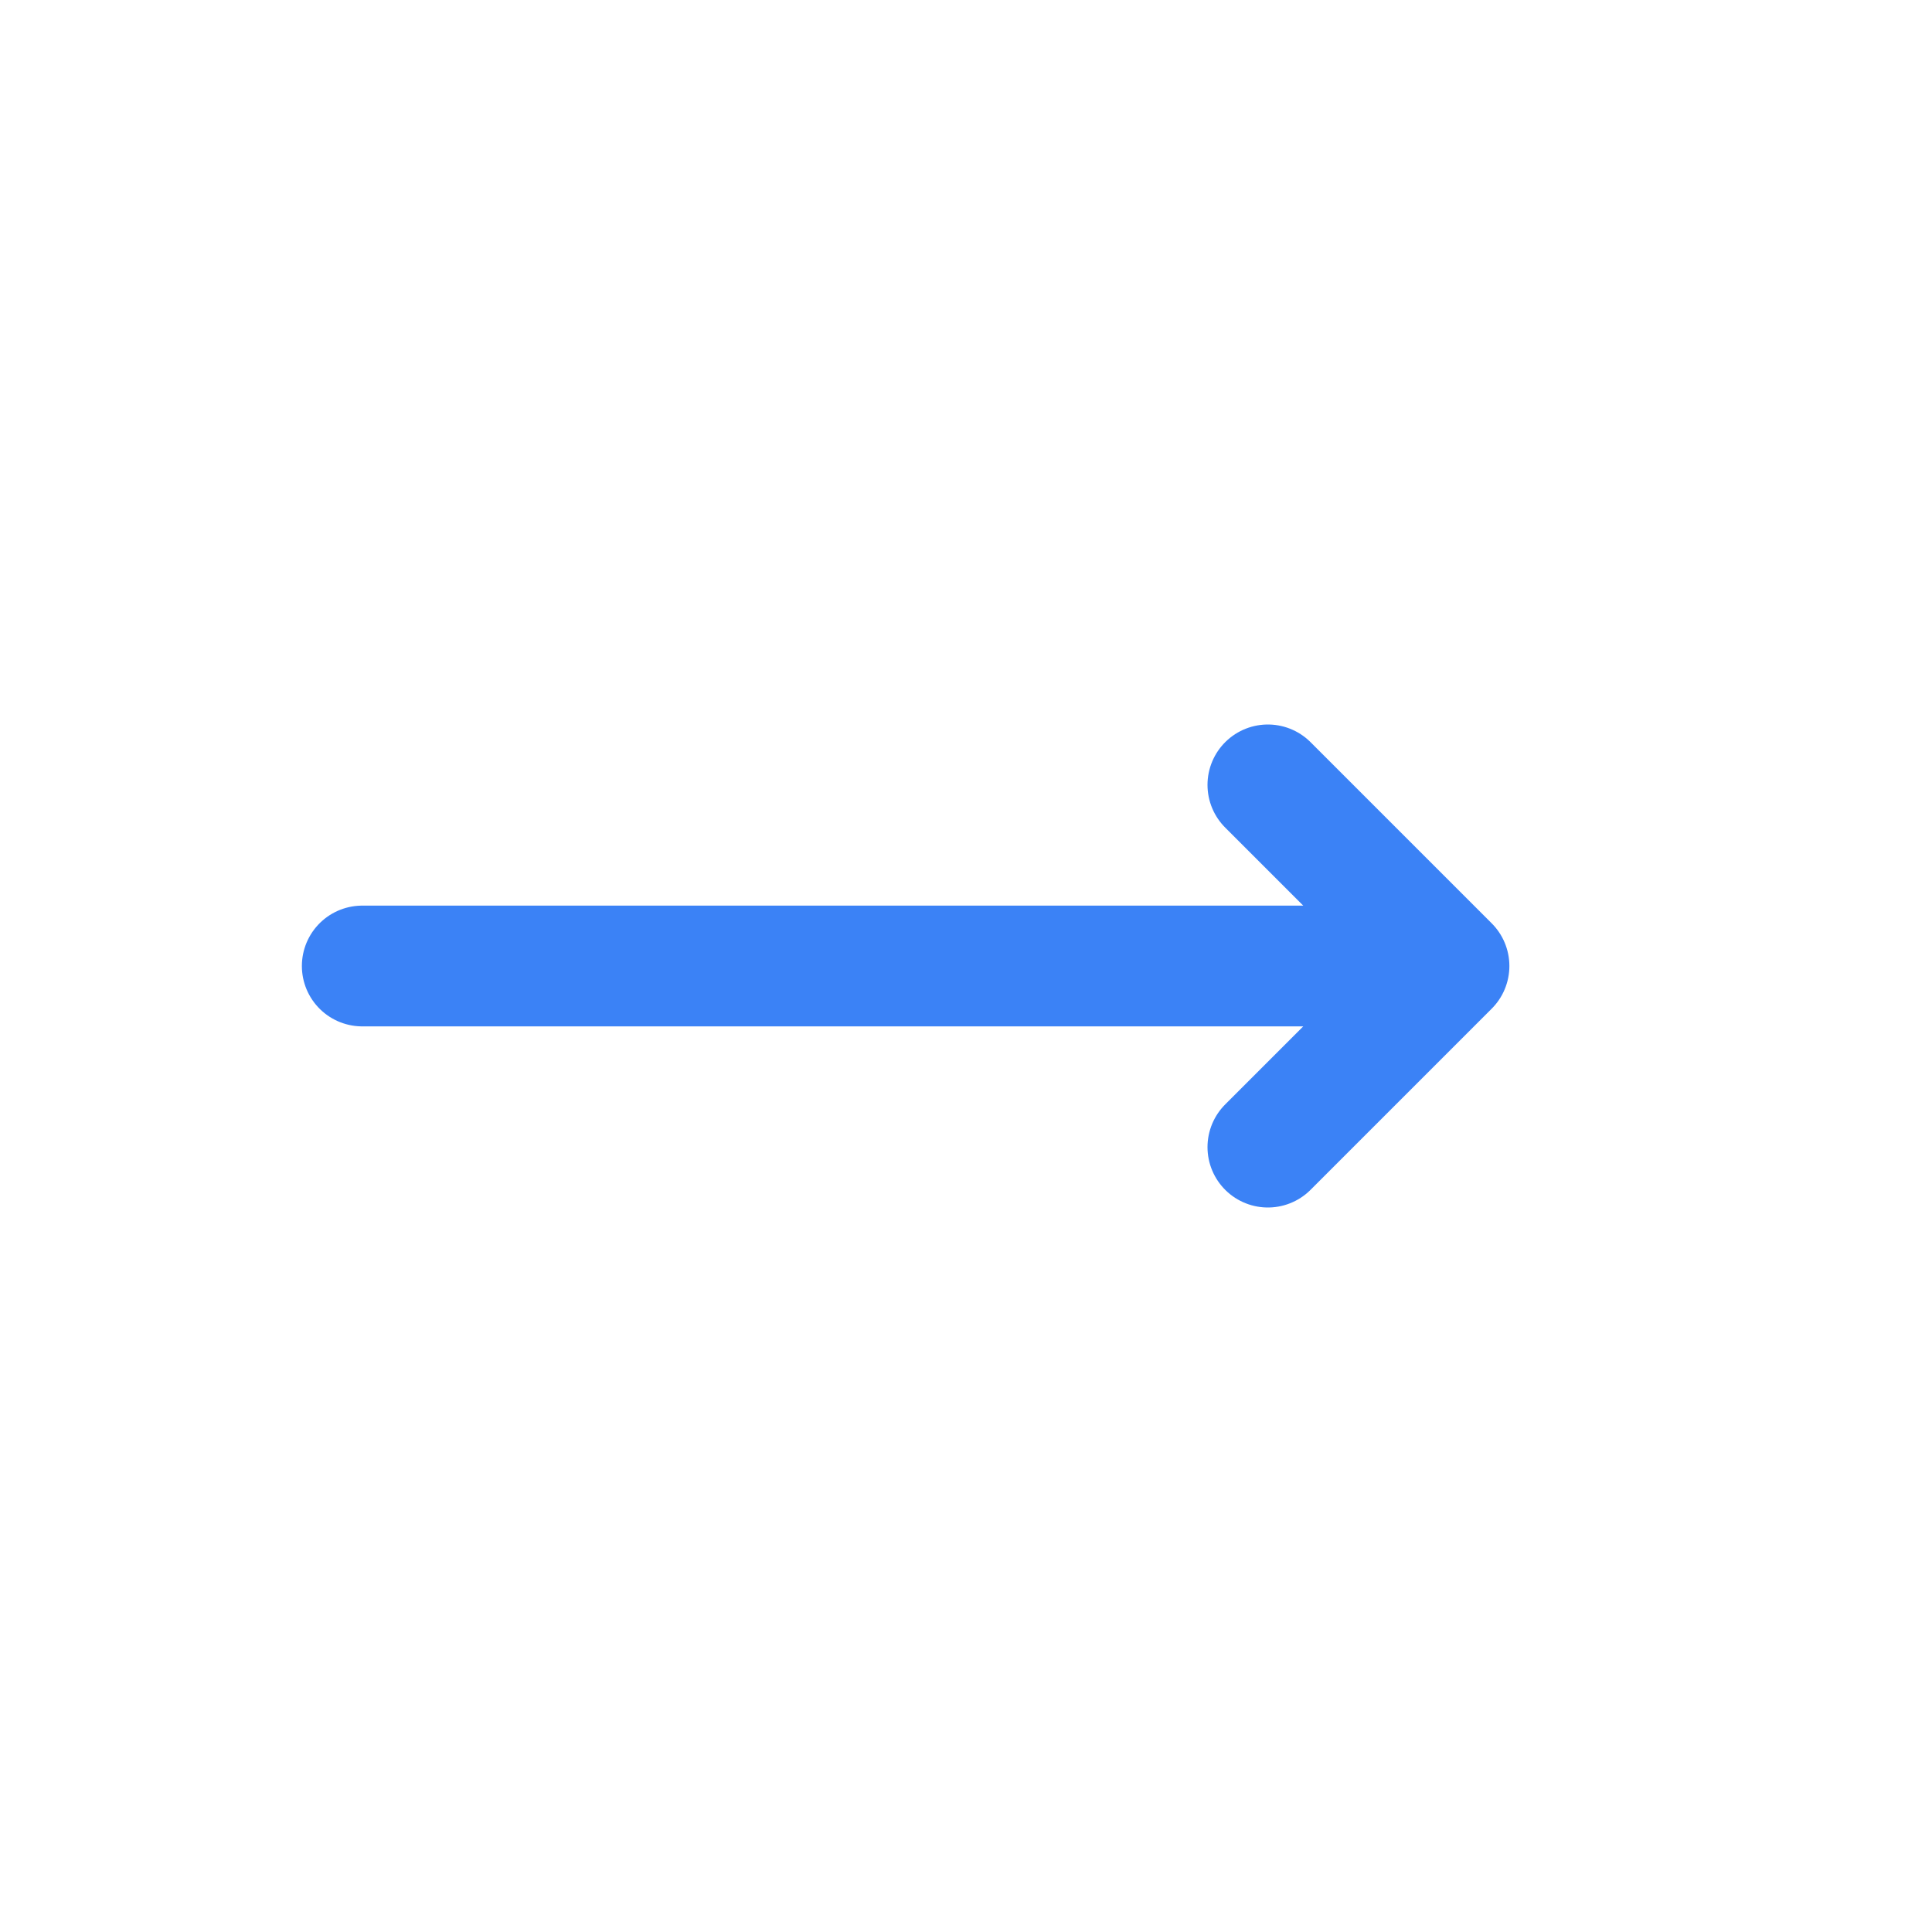
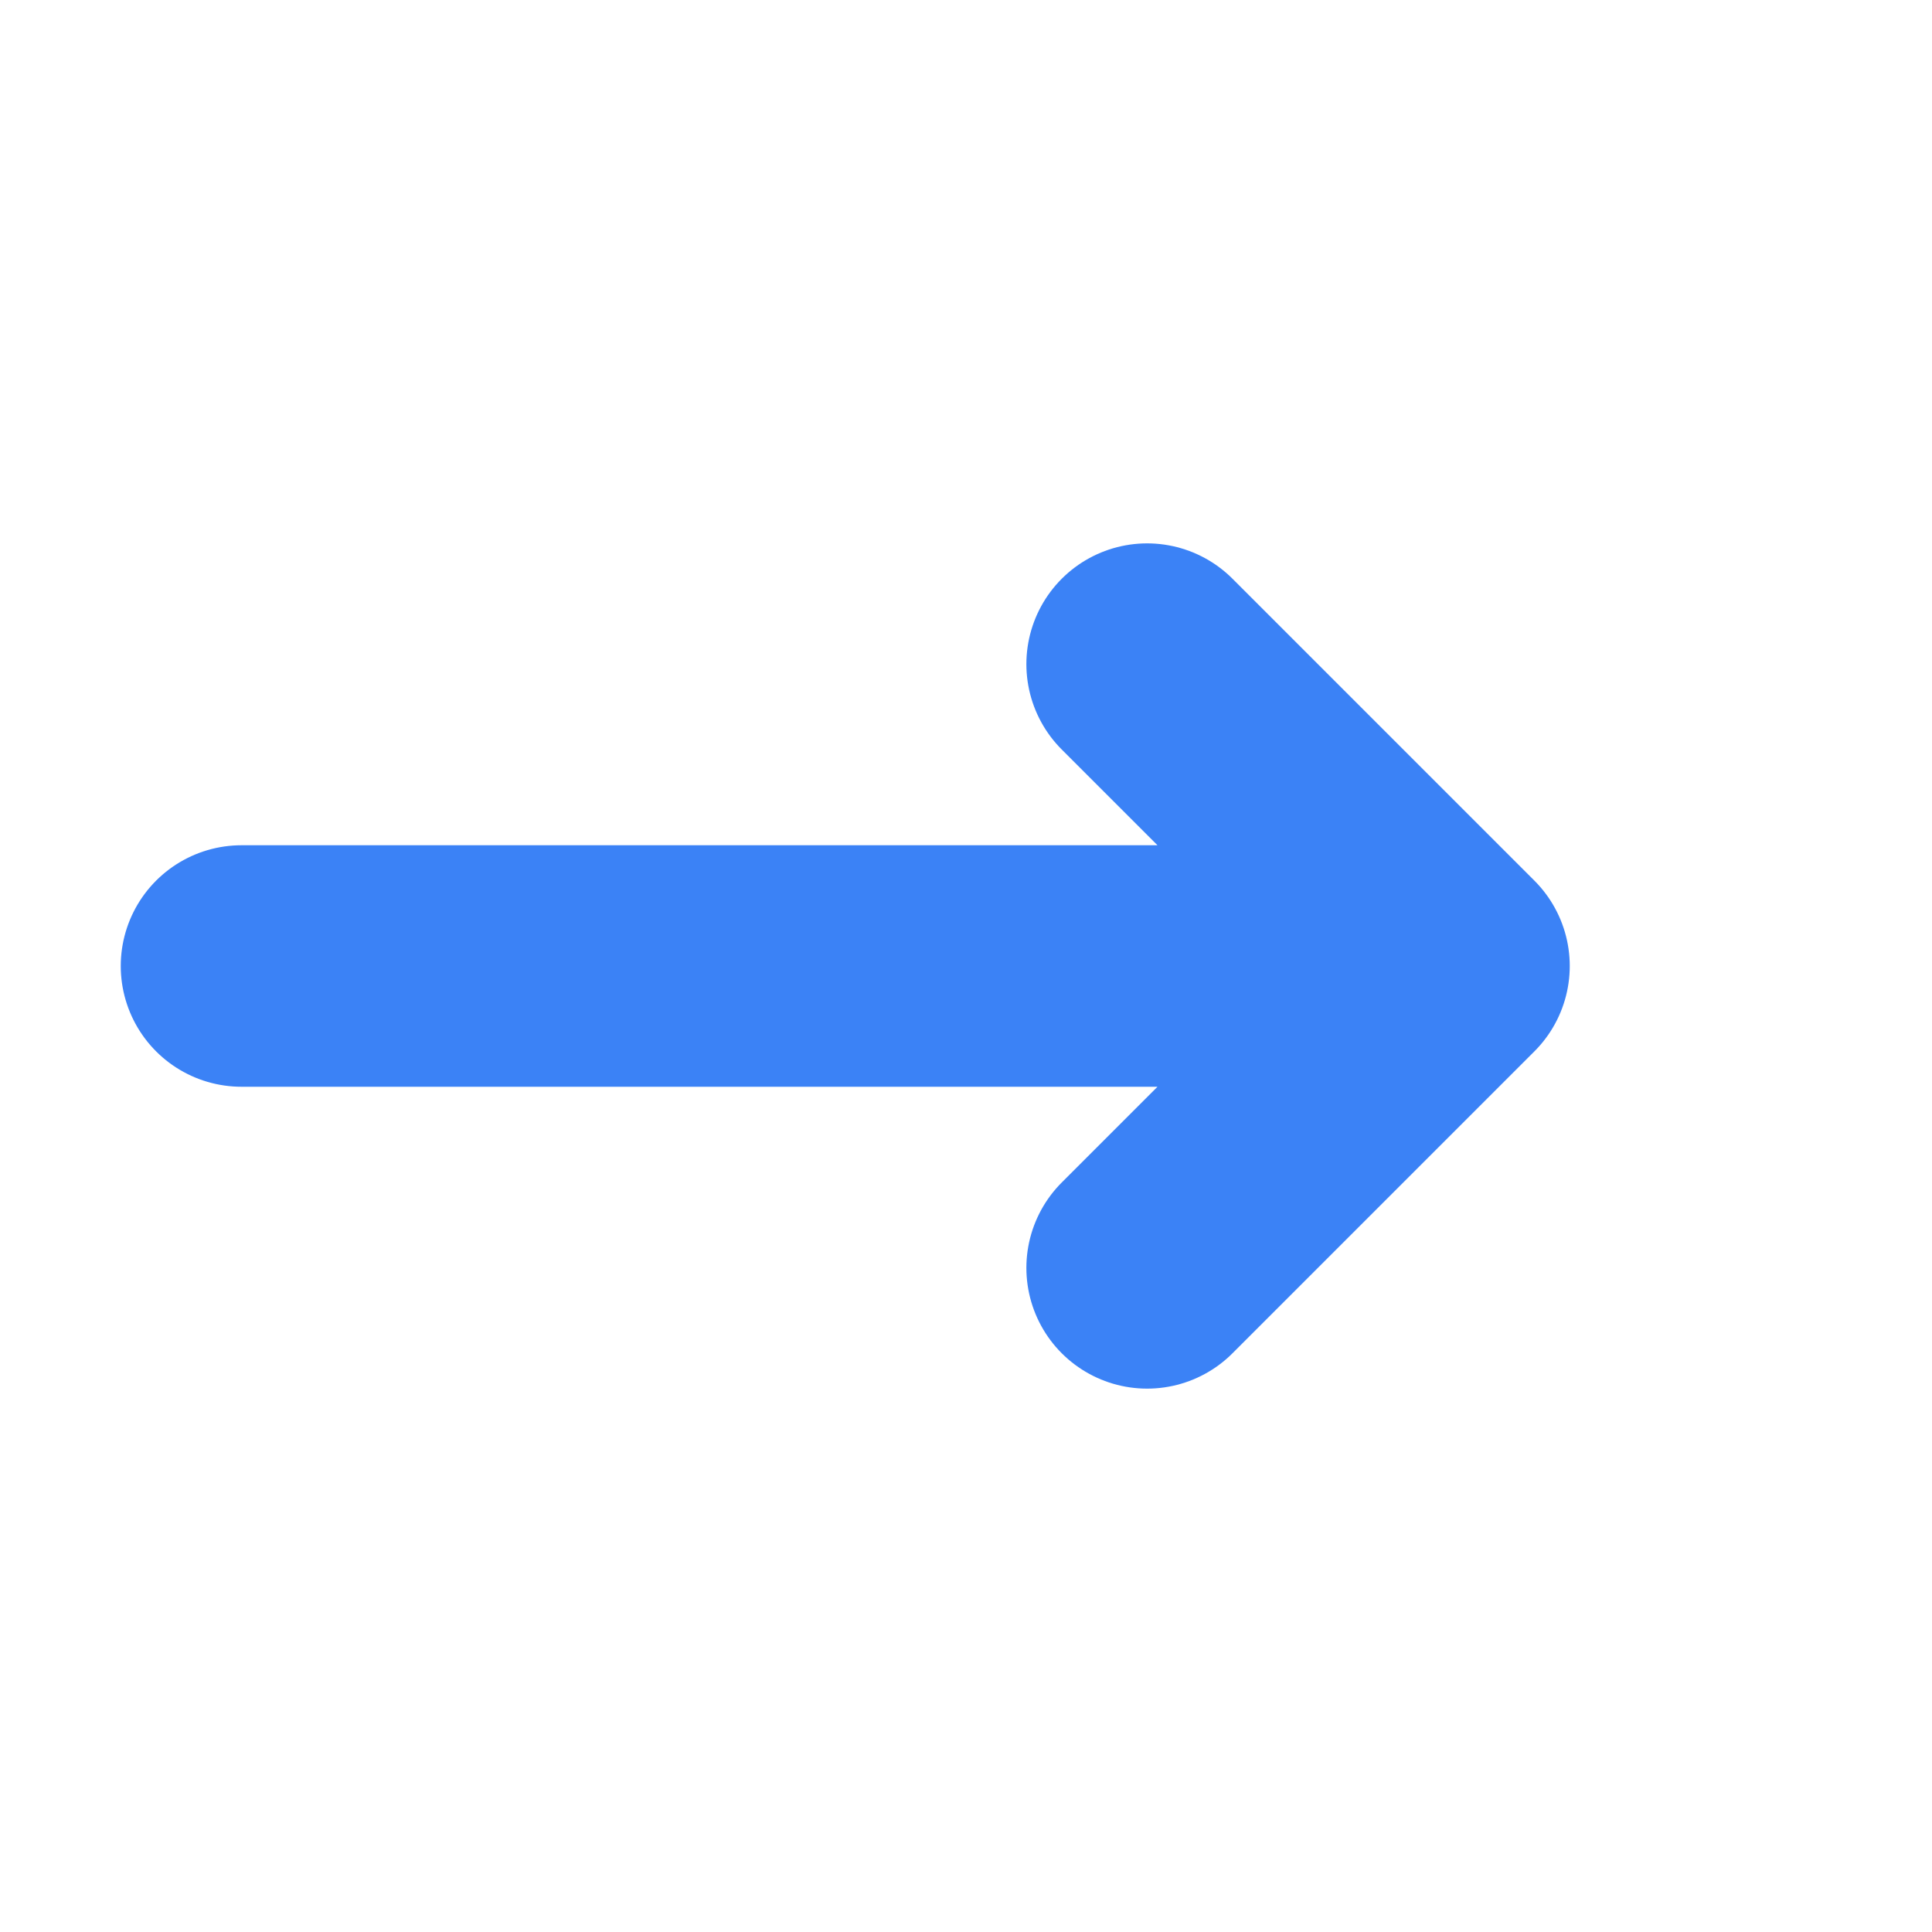
<svg xmlns="http://www.w3.org/2000/svg" viewBox="0 0 64 64" width="64" height="64">
-   <path d="M 12 32 L 48 32 M 48 32 L 42 26 M 48 32 L 42 38" stroke="#3b82f6" stroke-width="4" fill="none" stroke-linecap="round" stroke-linejoin="round" />
+   <path d="M 8 32 L 48 32 M 48 32 L 38 22 M 48 32 L 38 42" stroke="#3b82f6" stroke-width="8" fill="none" stroke-linecap="round" stroke-linejoin="round" />
</svg>
